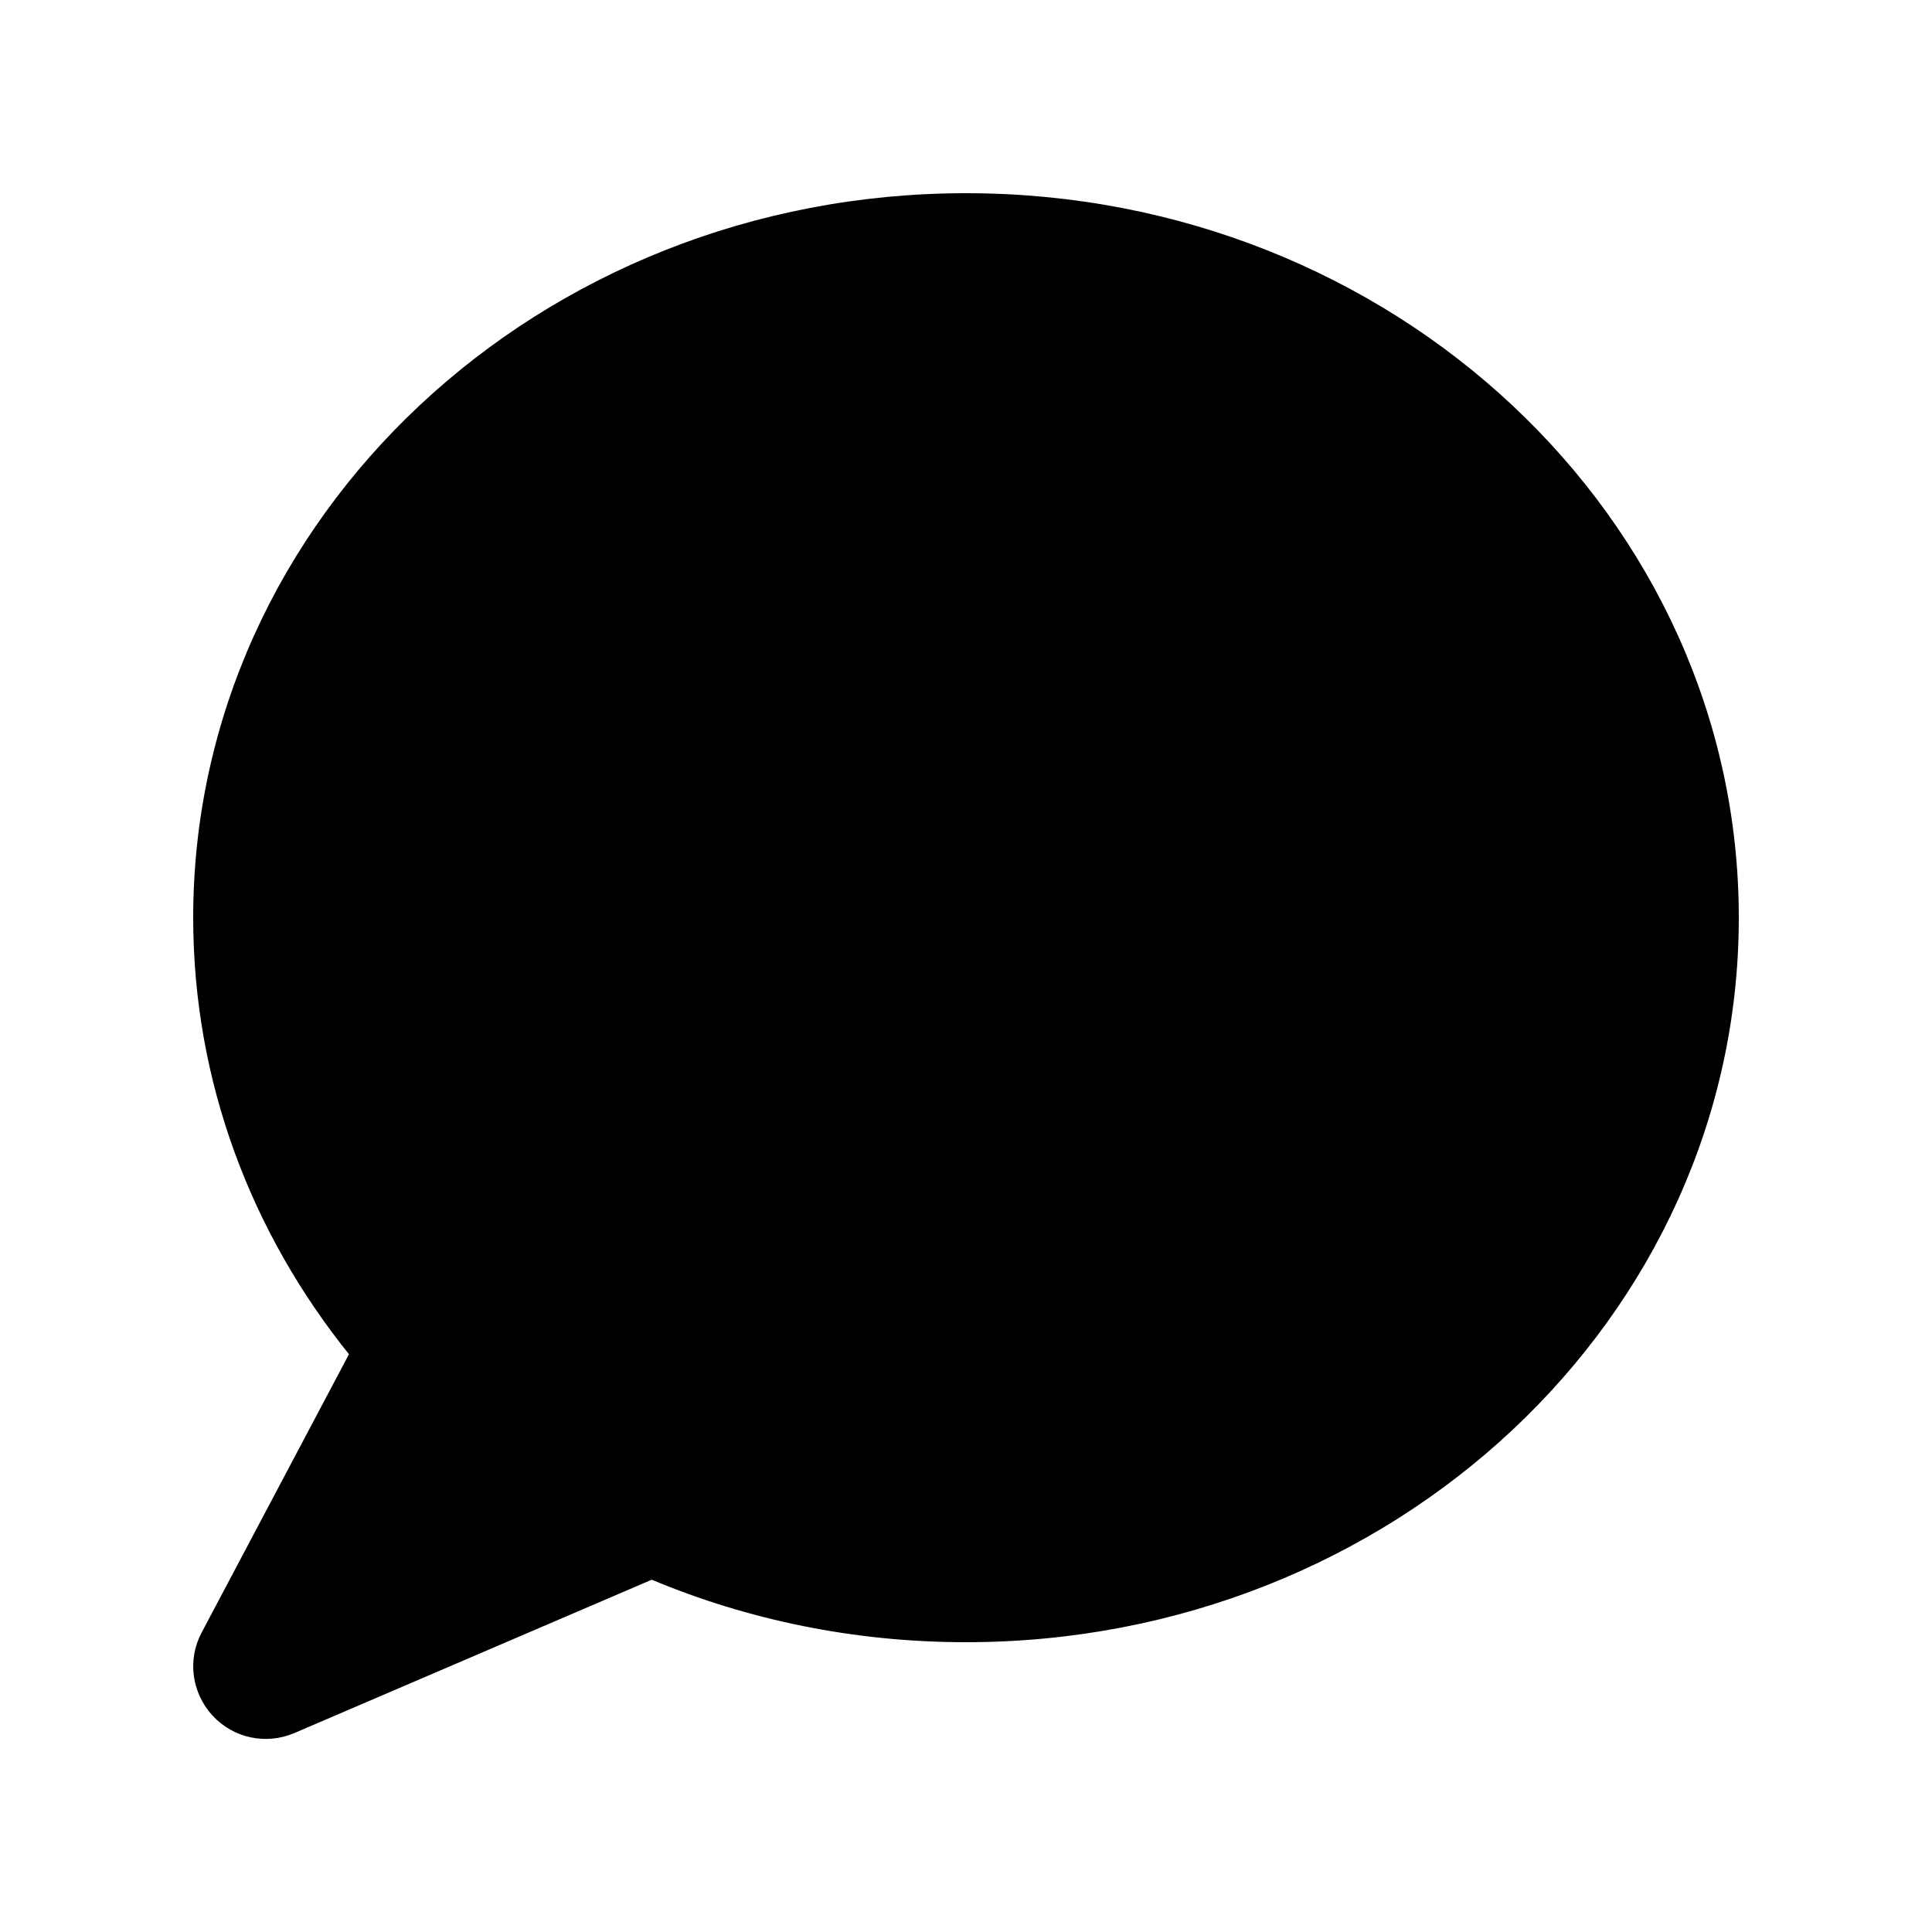
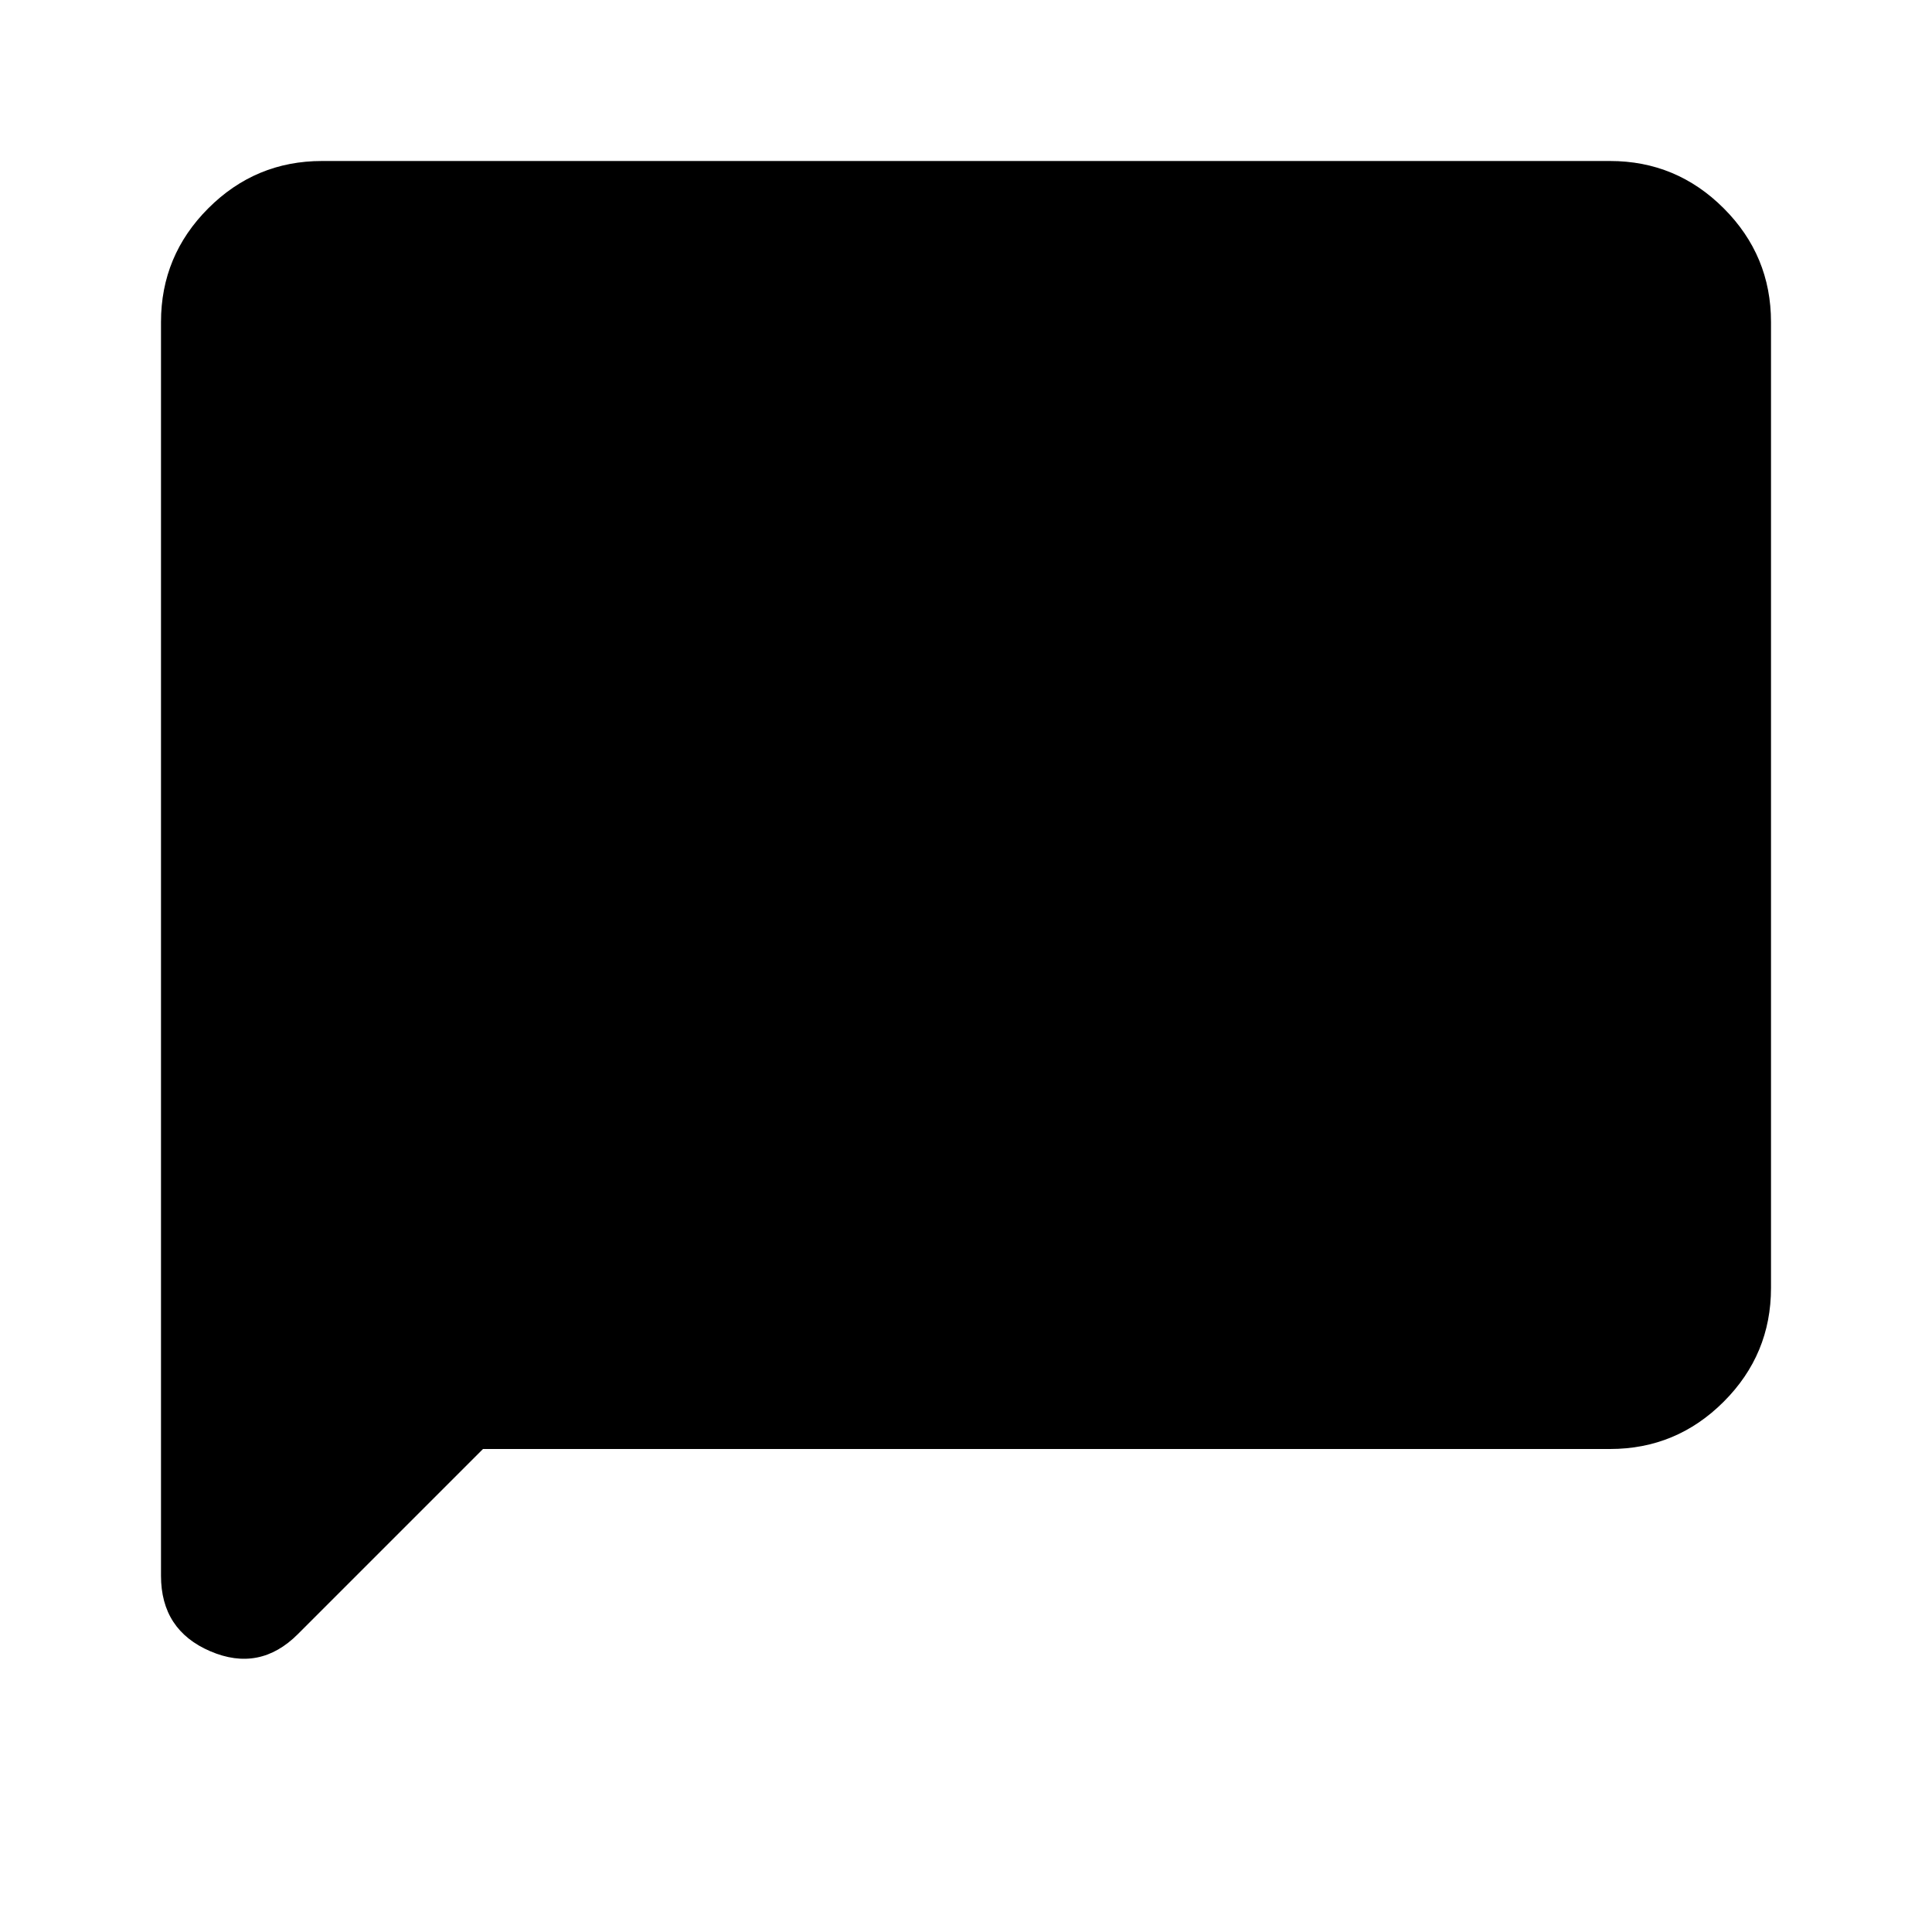
- <svg xmlns="http://www.w3.org/2000/svg" viewBox="0 0 640 640">
-   <path d="M576 304C576 436.5 461.4 544 320 544C282.9 544 247.7 536.6 215.9 523.3L97.5 574.1C88.1 578.1 77.3 575.8 70.4 568.3C63.5 560.8 62 549.8 66.8 540.8L115.6 448.6C83.2 408.3 64 358.3 64 304C64 171.5 178.6 64 320 64C461.4 64 576 171.5 576 304z" />
+ <svg xmlns="http://www.w3.org/2000/svg" height="24px" viewBox="0 -960 960 960" width="24px" fill="currentColor">
+   <path d="m240-240-92 92q-19 19-43.5 8.5T80-177v-623q0-33 23.5-56.5T160-880h640q33 0 56.5 23.5T880-800v480q0 33-23.5 56.5T800-240H240Z" />
</svg>
